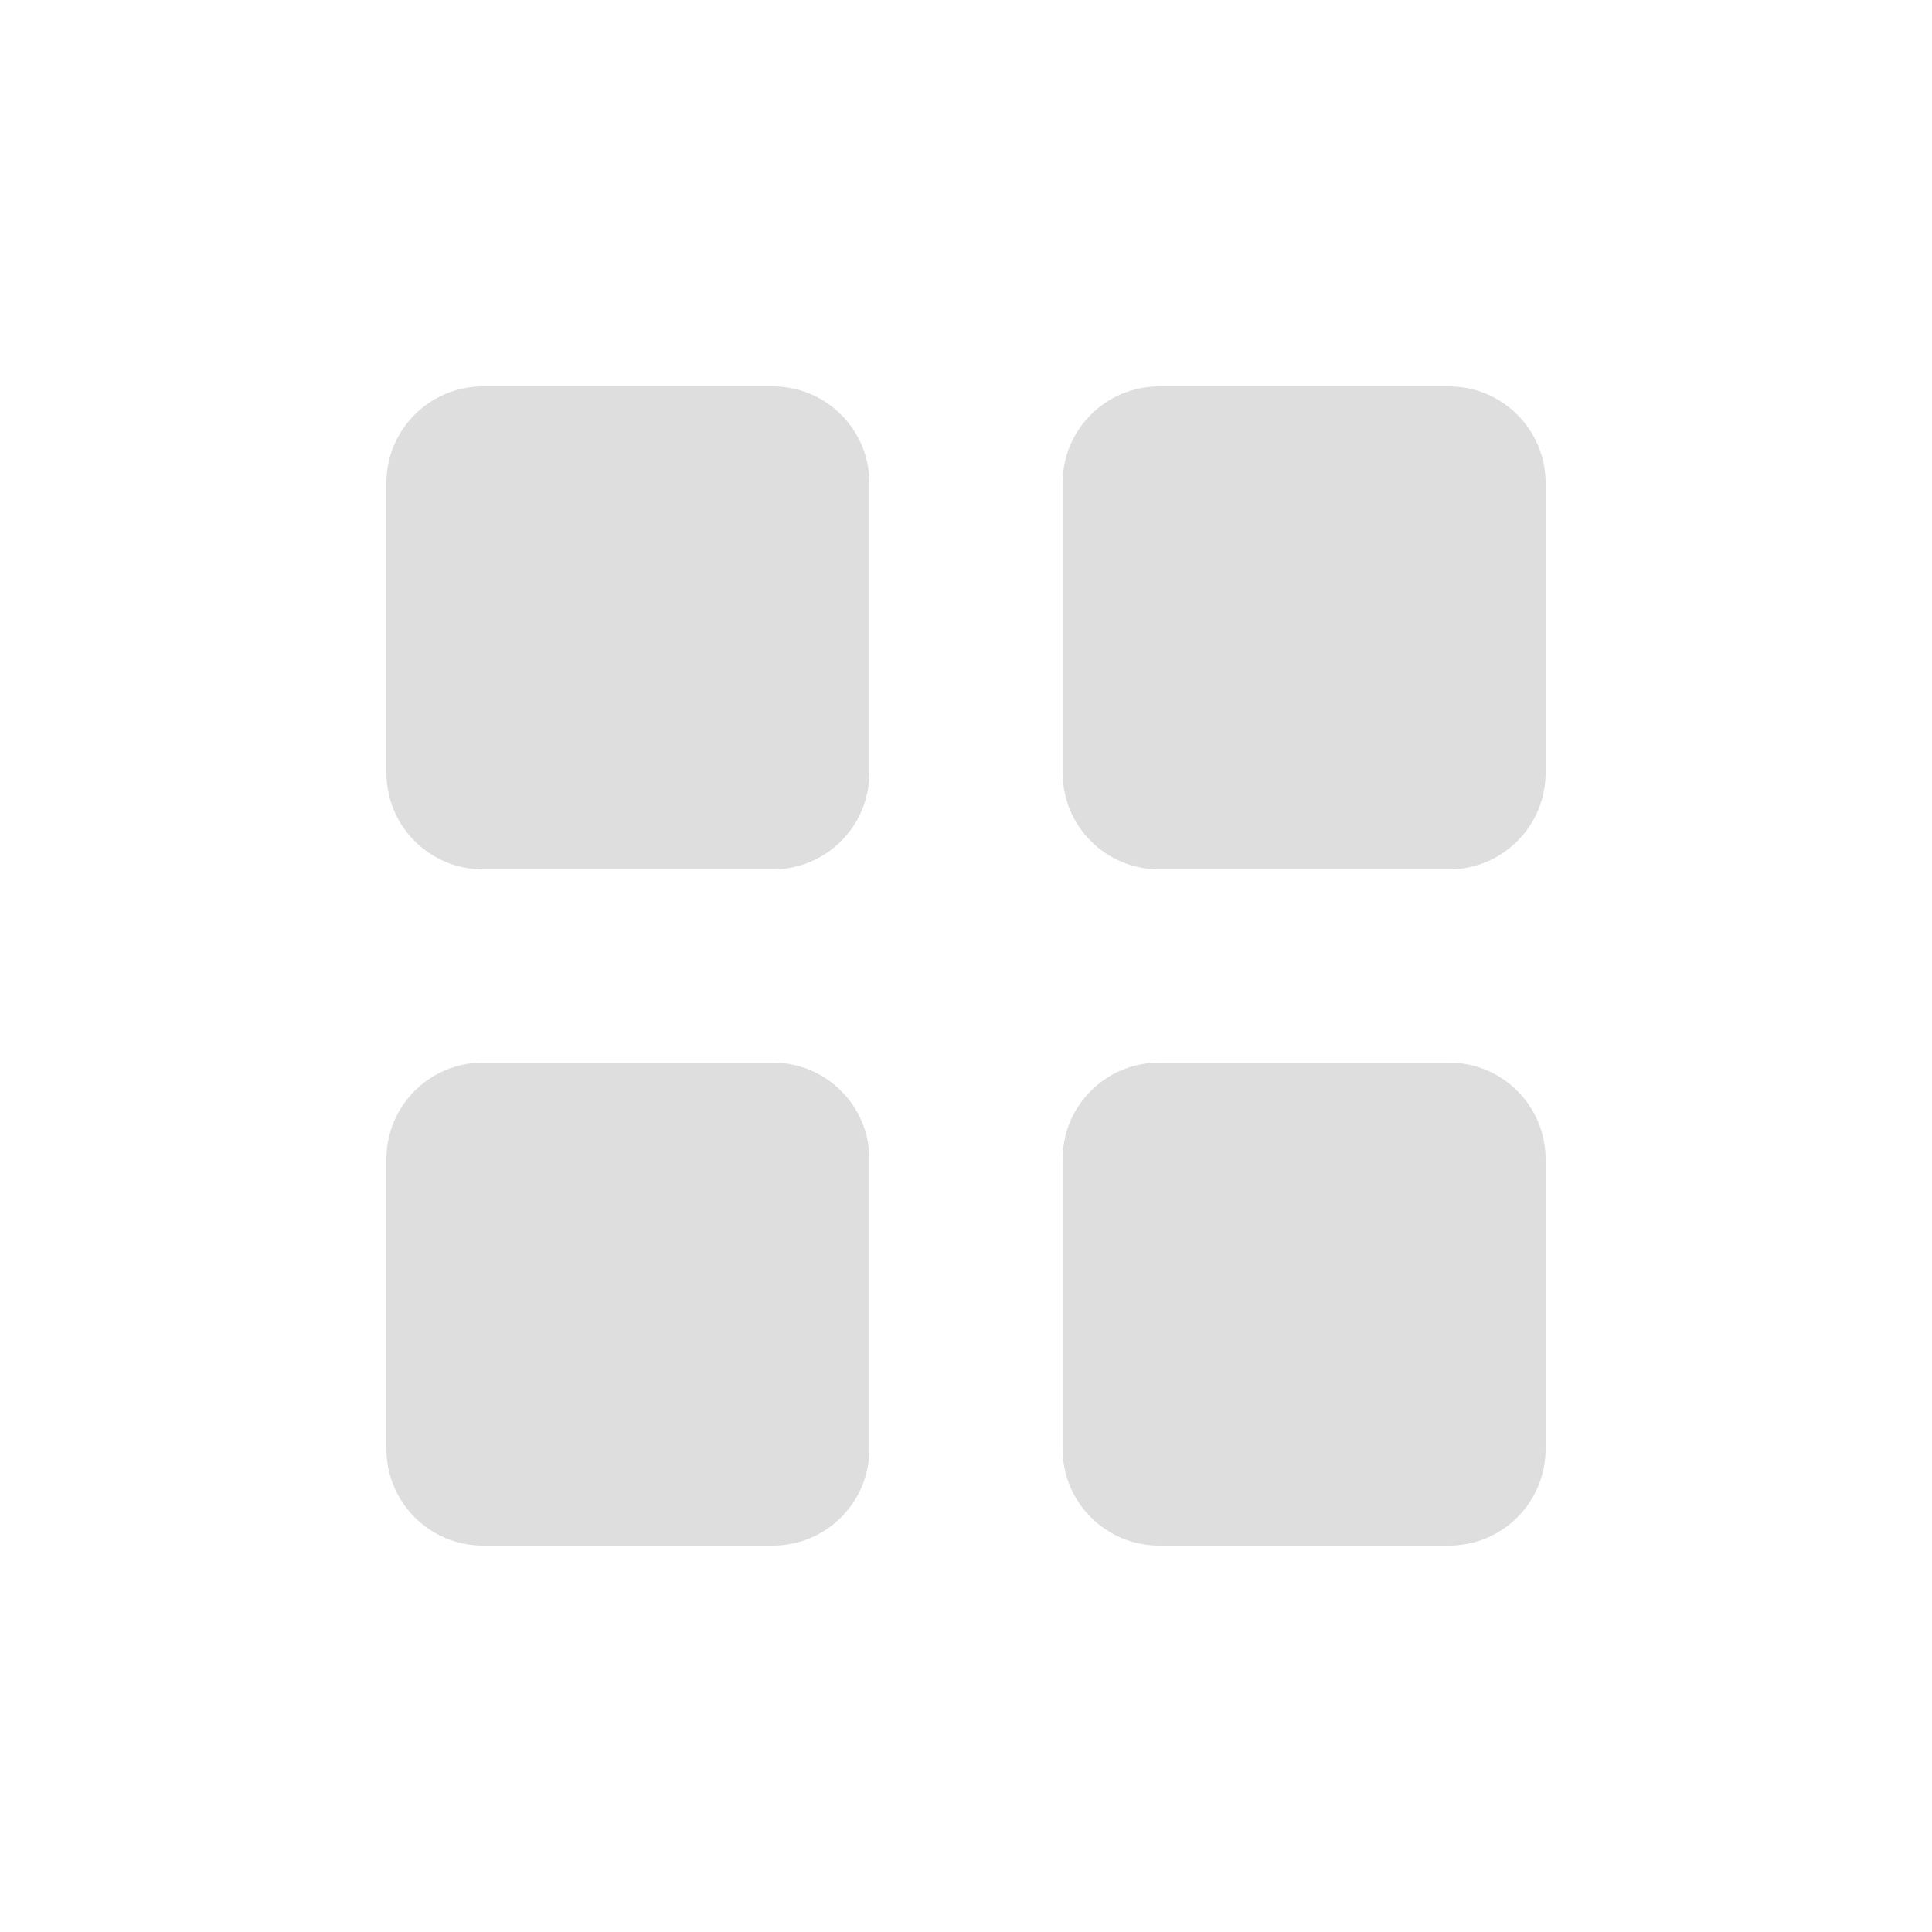
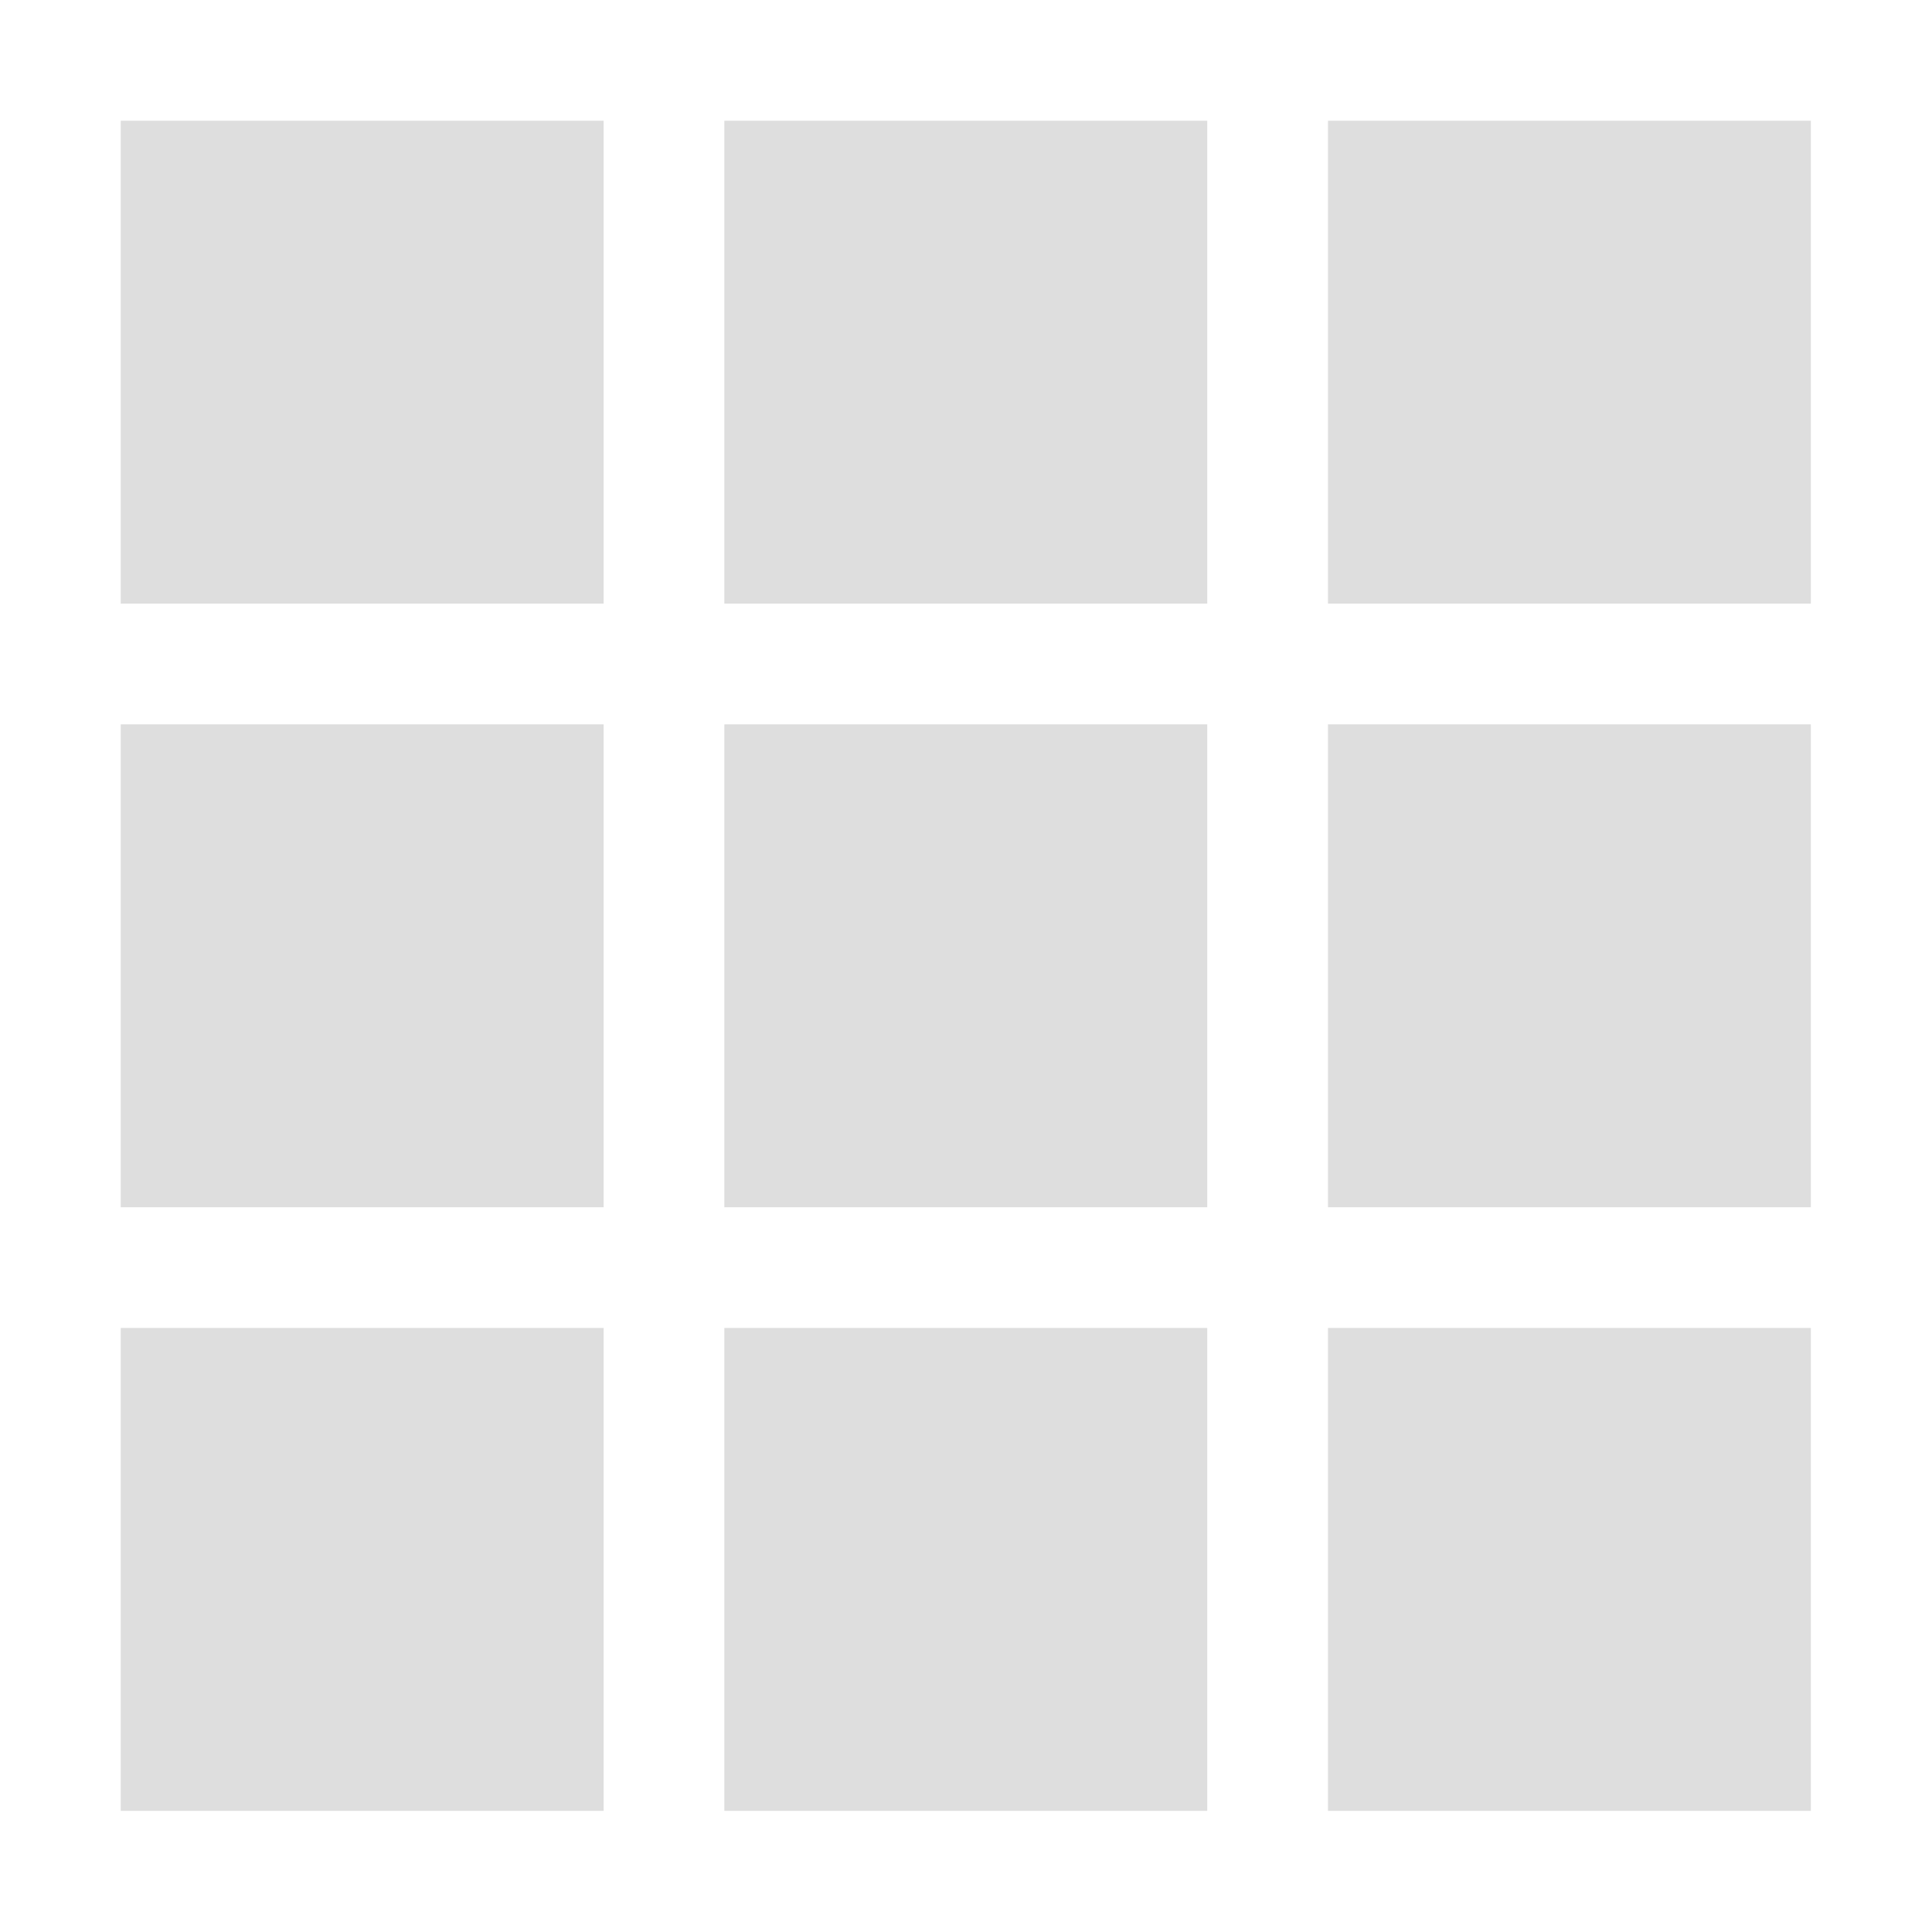
- <svg xmlns="http://www.w3.org/2000/svg" version="1.1" id="Grid" x="0px" y="0px" viewBox="0 0 20 20" enable-background="new 0 0 20 20" xml:space="preserve">
-   <path fill="rgb(222,222,222)" fill-rule="evenodd" clip-rule="evenodd" d="M8,4H5C4.447,4,4,4.447,4,5v3c0,0.552,0.447,1,1,1h3c0.553,0,1-0.448,1-1V5  C9,4.448,8.553,4,8,4z M15,4h-3c-0.553,0-1,0.447-1,1v3c0,0.552,0.447,1,1,1h3c0.553,0,1-0.448,1-1V5C16,4.448,15.553,4,15,4z M8,11  H5c-0.553,0-1,0.447-1,1v3c0,0.552,0.447,1,1,1h3c0.553,0,1-0.448,1-1v-3C9,11.448,8.553,11,8,11z M15,11h-3c-0.553,0-1,0.447-1,1v3  c0,0.552,0.447,1,1,1h3c0.553,0,1-0.448,1-1v-3C16,11.448,15.553,11,15,11z" />
+ <svg xmlns="http://www.w3.org/2000/svg" version="1.1" id="Layer_1" x="0px" y="0px" width="512px" height="512px" viewBox="0 0 512 512" enable-background="new 0 0 512 512" xml:space="preserve">
+   <g>
+ </g>
+   <g>
+     <rect fill="rgb(222,222,222)" x="32" y="32" width="127.97" height="127.97" />
+     <rect fill="rgb(222,222,222)" x="191.963" y="32" width="127.969" height="127.97" />
+     <rect fill="rgb(222,222,222)" x="351.926" y="32" width="127.969" height="127.97" />
+     <rect fill="rgb(222,222,222)" x="32" y="191.962" width="127.97" height="127.969" />
+     <rect fill="rgb(222,222,222)" x="191.963" y="191.962" width="127.969" height="127.969" />
+     <rect fill="rgb(222,222,222)" x="351.926" y="191.962" width="127.969" height="127.969" />
+     <rect fill="rgb(222,222,222)" x="32" y="351.924" width="127.97" height="127.971" />
+     <rect fill="rgb(222,222,222)" x="191.963" y="351.924" width="127.969" height="127.971" />
+     <rect fill="rgb(222,222,222)" x="351.926" y="351.924" width="127.969" height="127.971" />
+   </g>
</svg>
